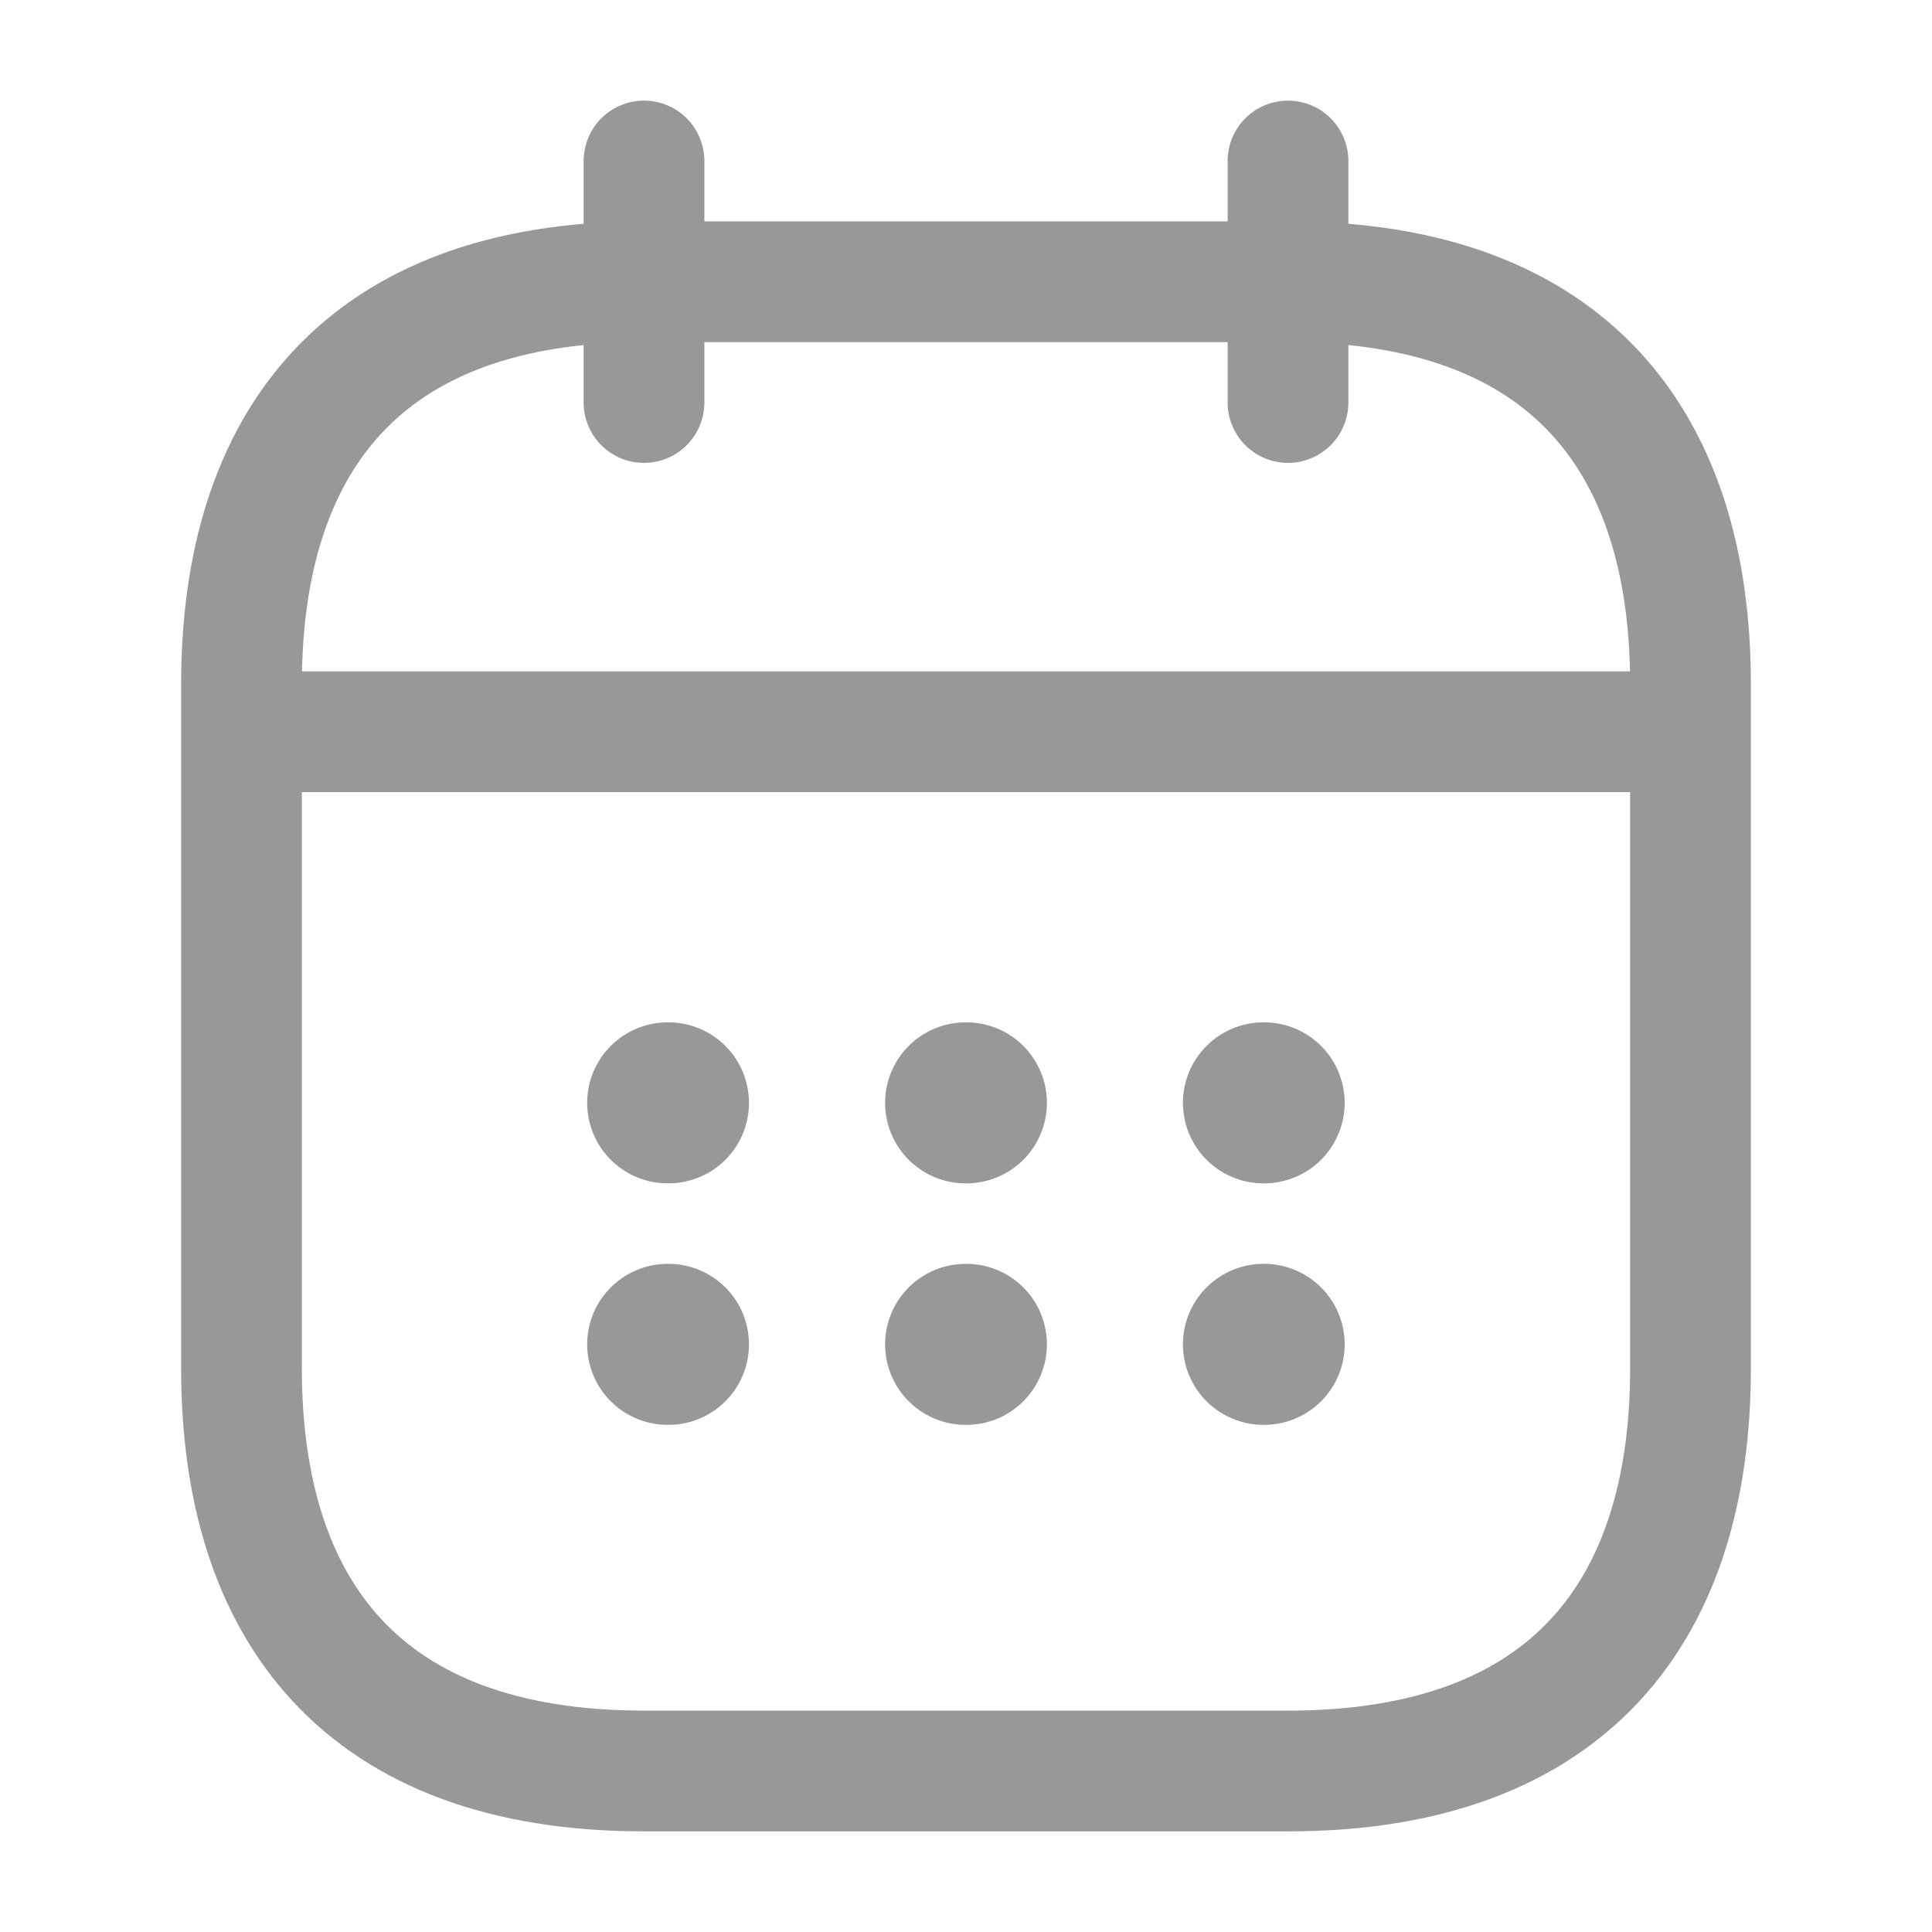
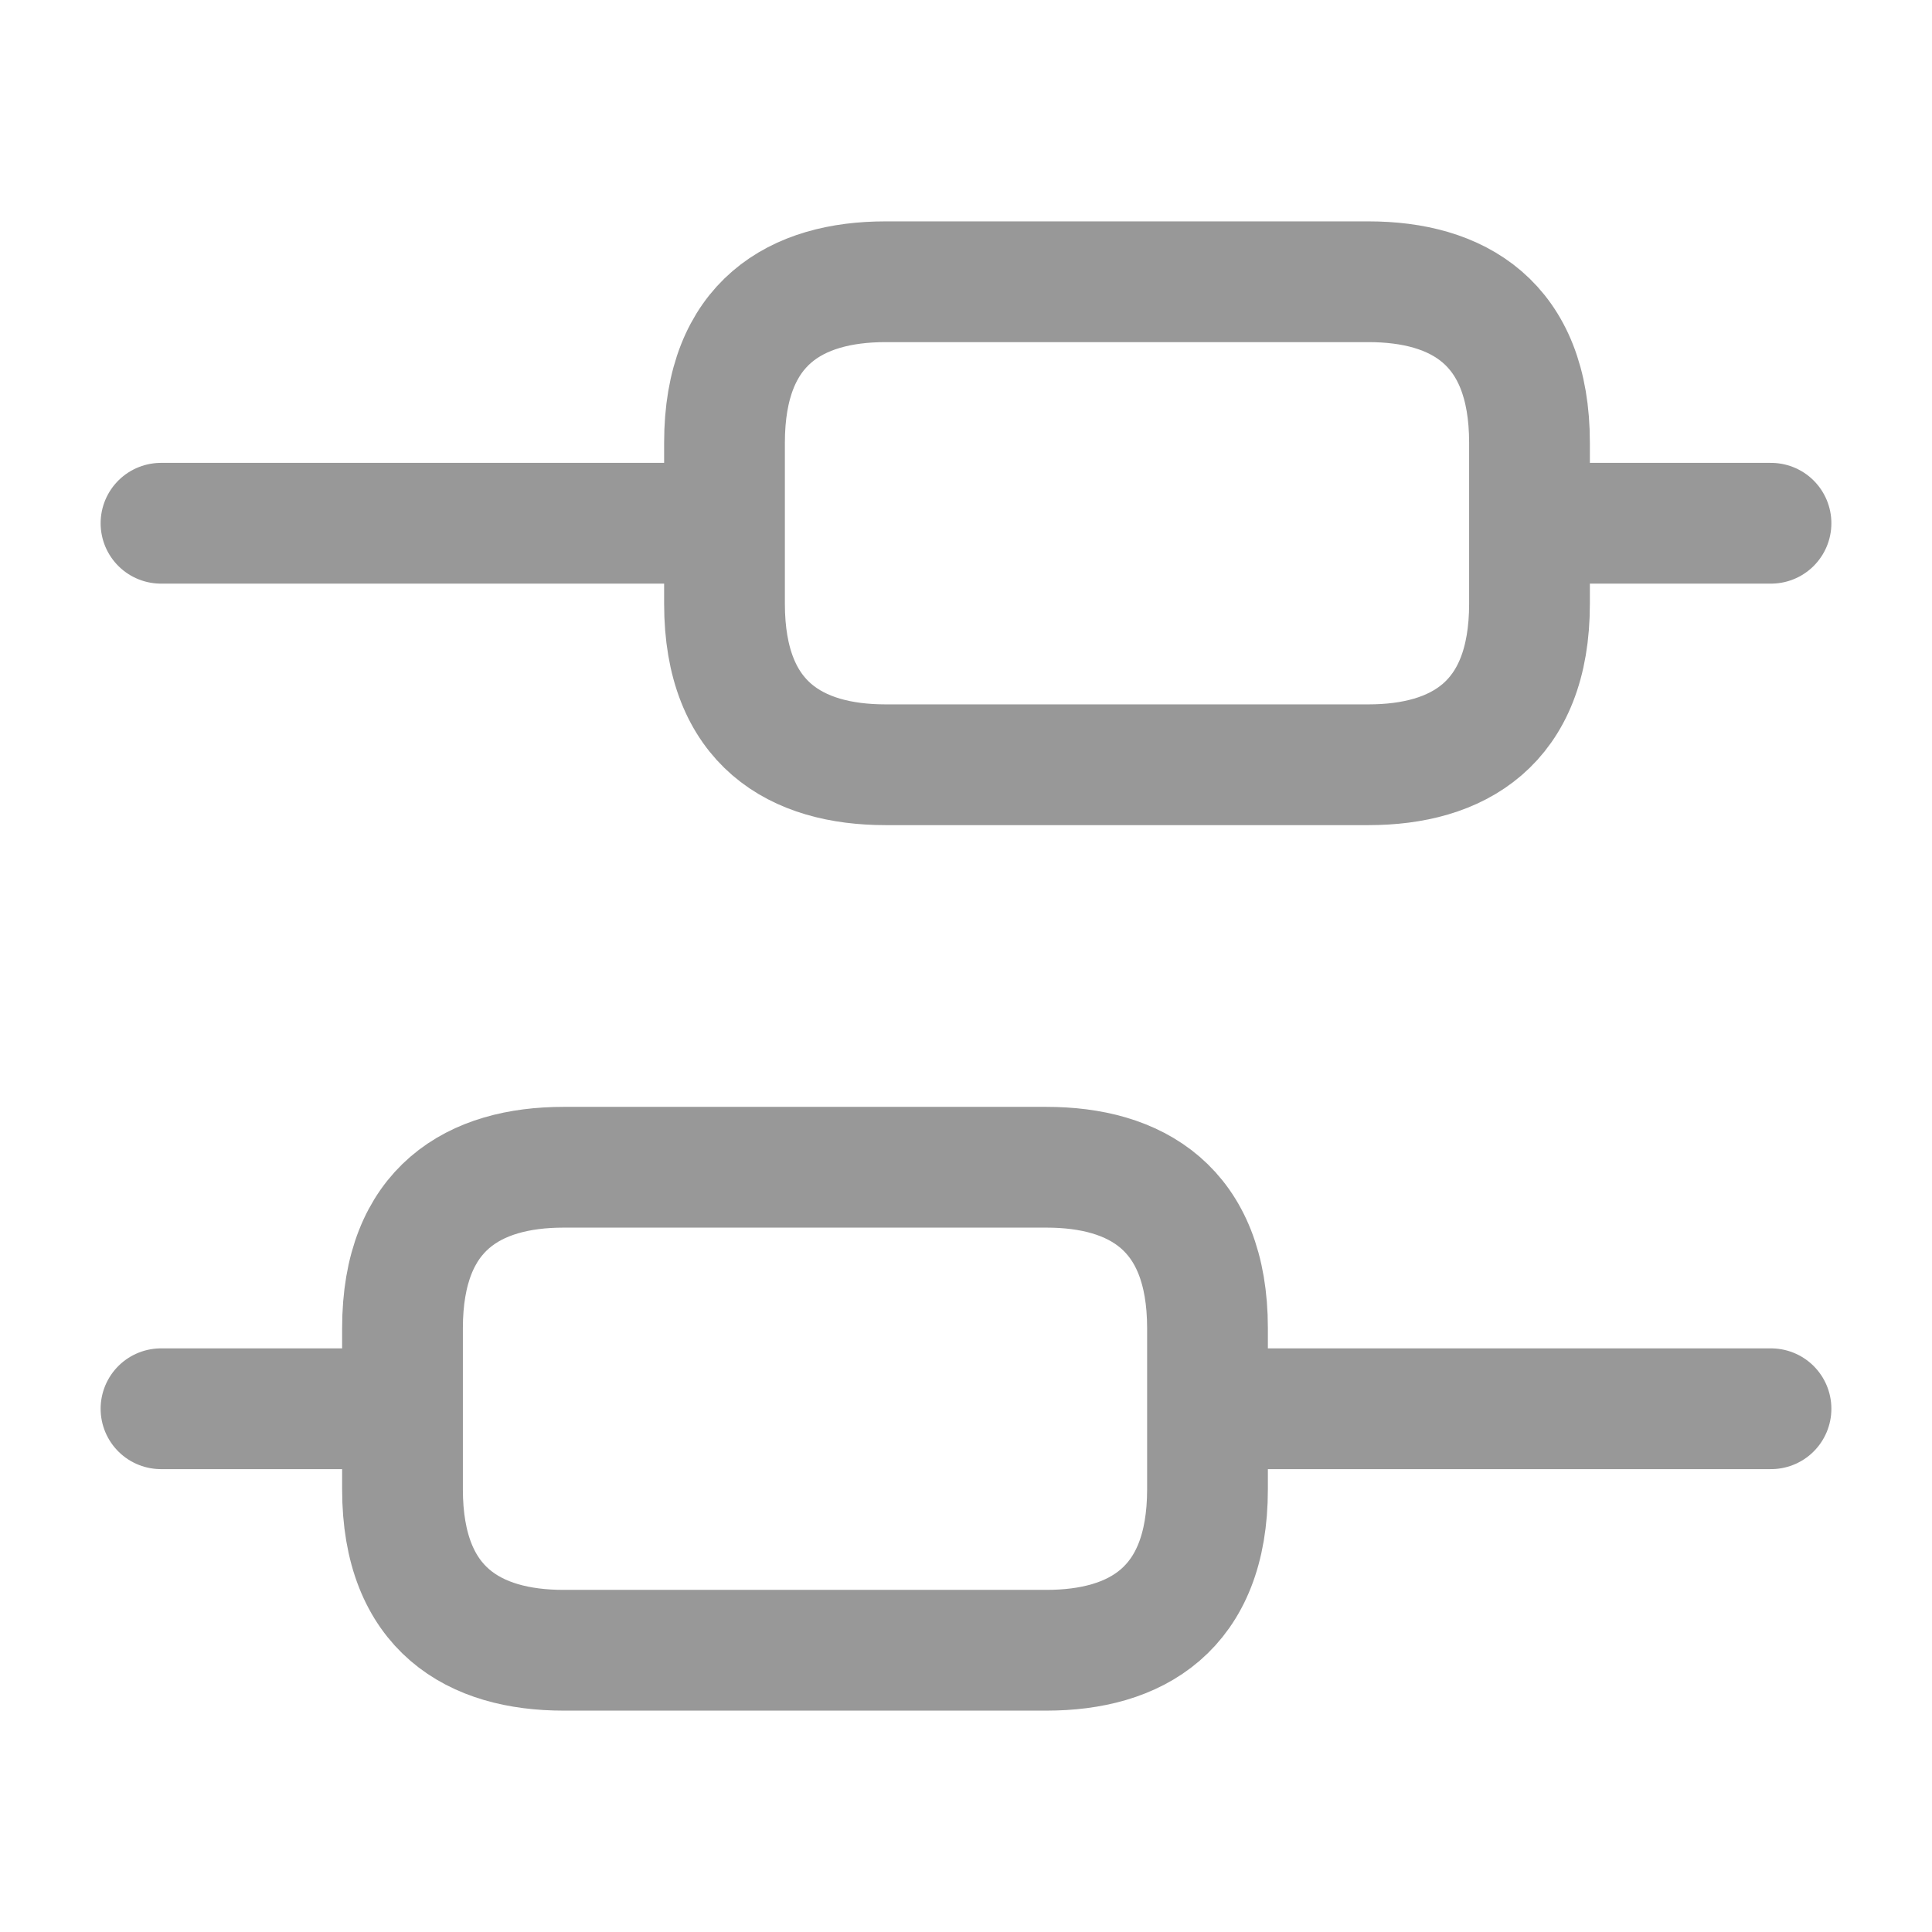
<svg xmlns="http://www.w3.org/2000/svg" width="24" height="24" viewBox="0 0 24 24" fill="none">
-   <path d="M8 2V5M16 2V5M3.5 9.09H20.5M21 8.5V17C21 20 19.5 22 16 22H8C4.5 22 3 20 3 17V8.5C3 5.5 4.5 3.5 8 3.5H16C19.5 3.5 21 5.5 21 8.5Z" stroke="#989898" stroke-width="1.5" stroke-miterlimit="10" stroke-linecap="round" stroke-linejoin="round" />
-   <path d="M15.695 13.7H15.704M15.695 16.7H15.704M11.995 13.7H12.005M11.995 16.7H12.005M8.294 13.7H8.304M8.294 16.7H8.304" stroke="#989898" stroke-width="2" stroke-linecap="round" stroke-linejoin="round" />
+   <path d="M22 17.5h-7m-10 0H2m20-11h-3m-10 0H2m5 8h6c1.1 0 2 .5 2 2v2c0 1.5-.9 2-2 2H7c-1.1 0-2-.5-2-2v-2c0-1.5.9-2 2-2zm4-11h6c1.1 0 2 .5 2 2v2c0 1.5-.9 2-2 2h-6c-1.1 0-2-.5-2-2v-2c0-1.5.9-2 2-2z" stroke="#989898" stroke-width="1.5" stroke-miterlimit="10" stroke-linecap="round" stroke-linejoin="round" />
</svg>
